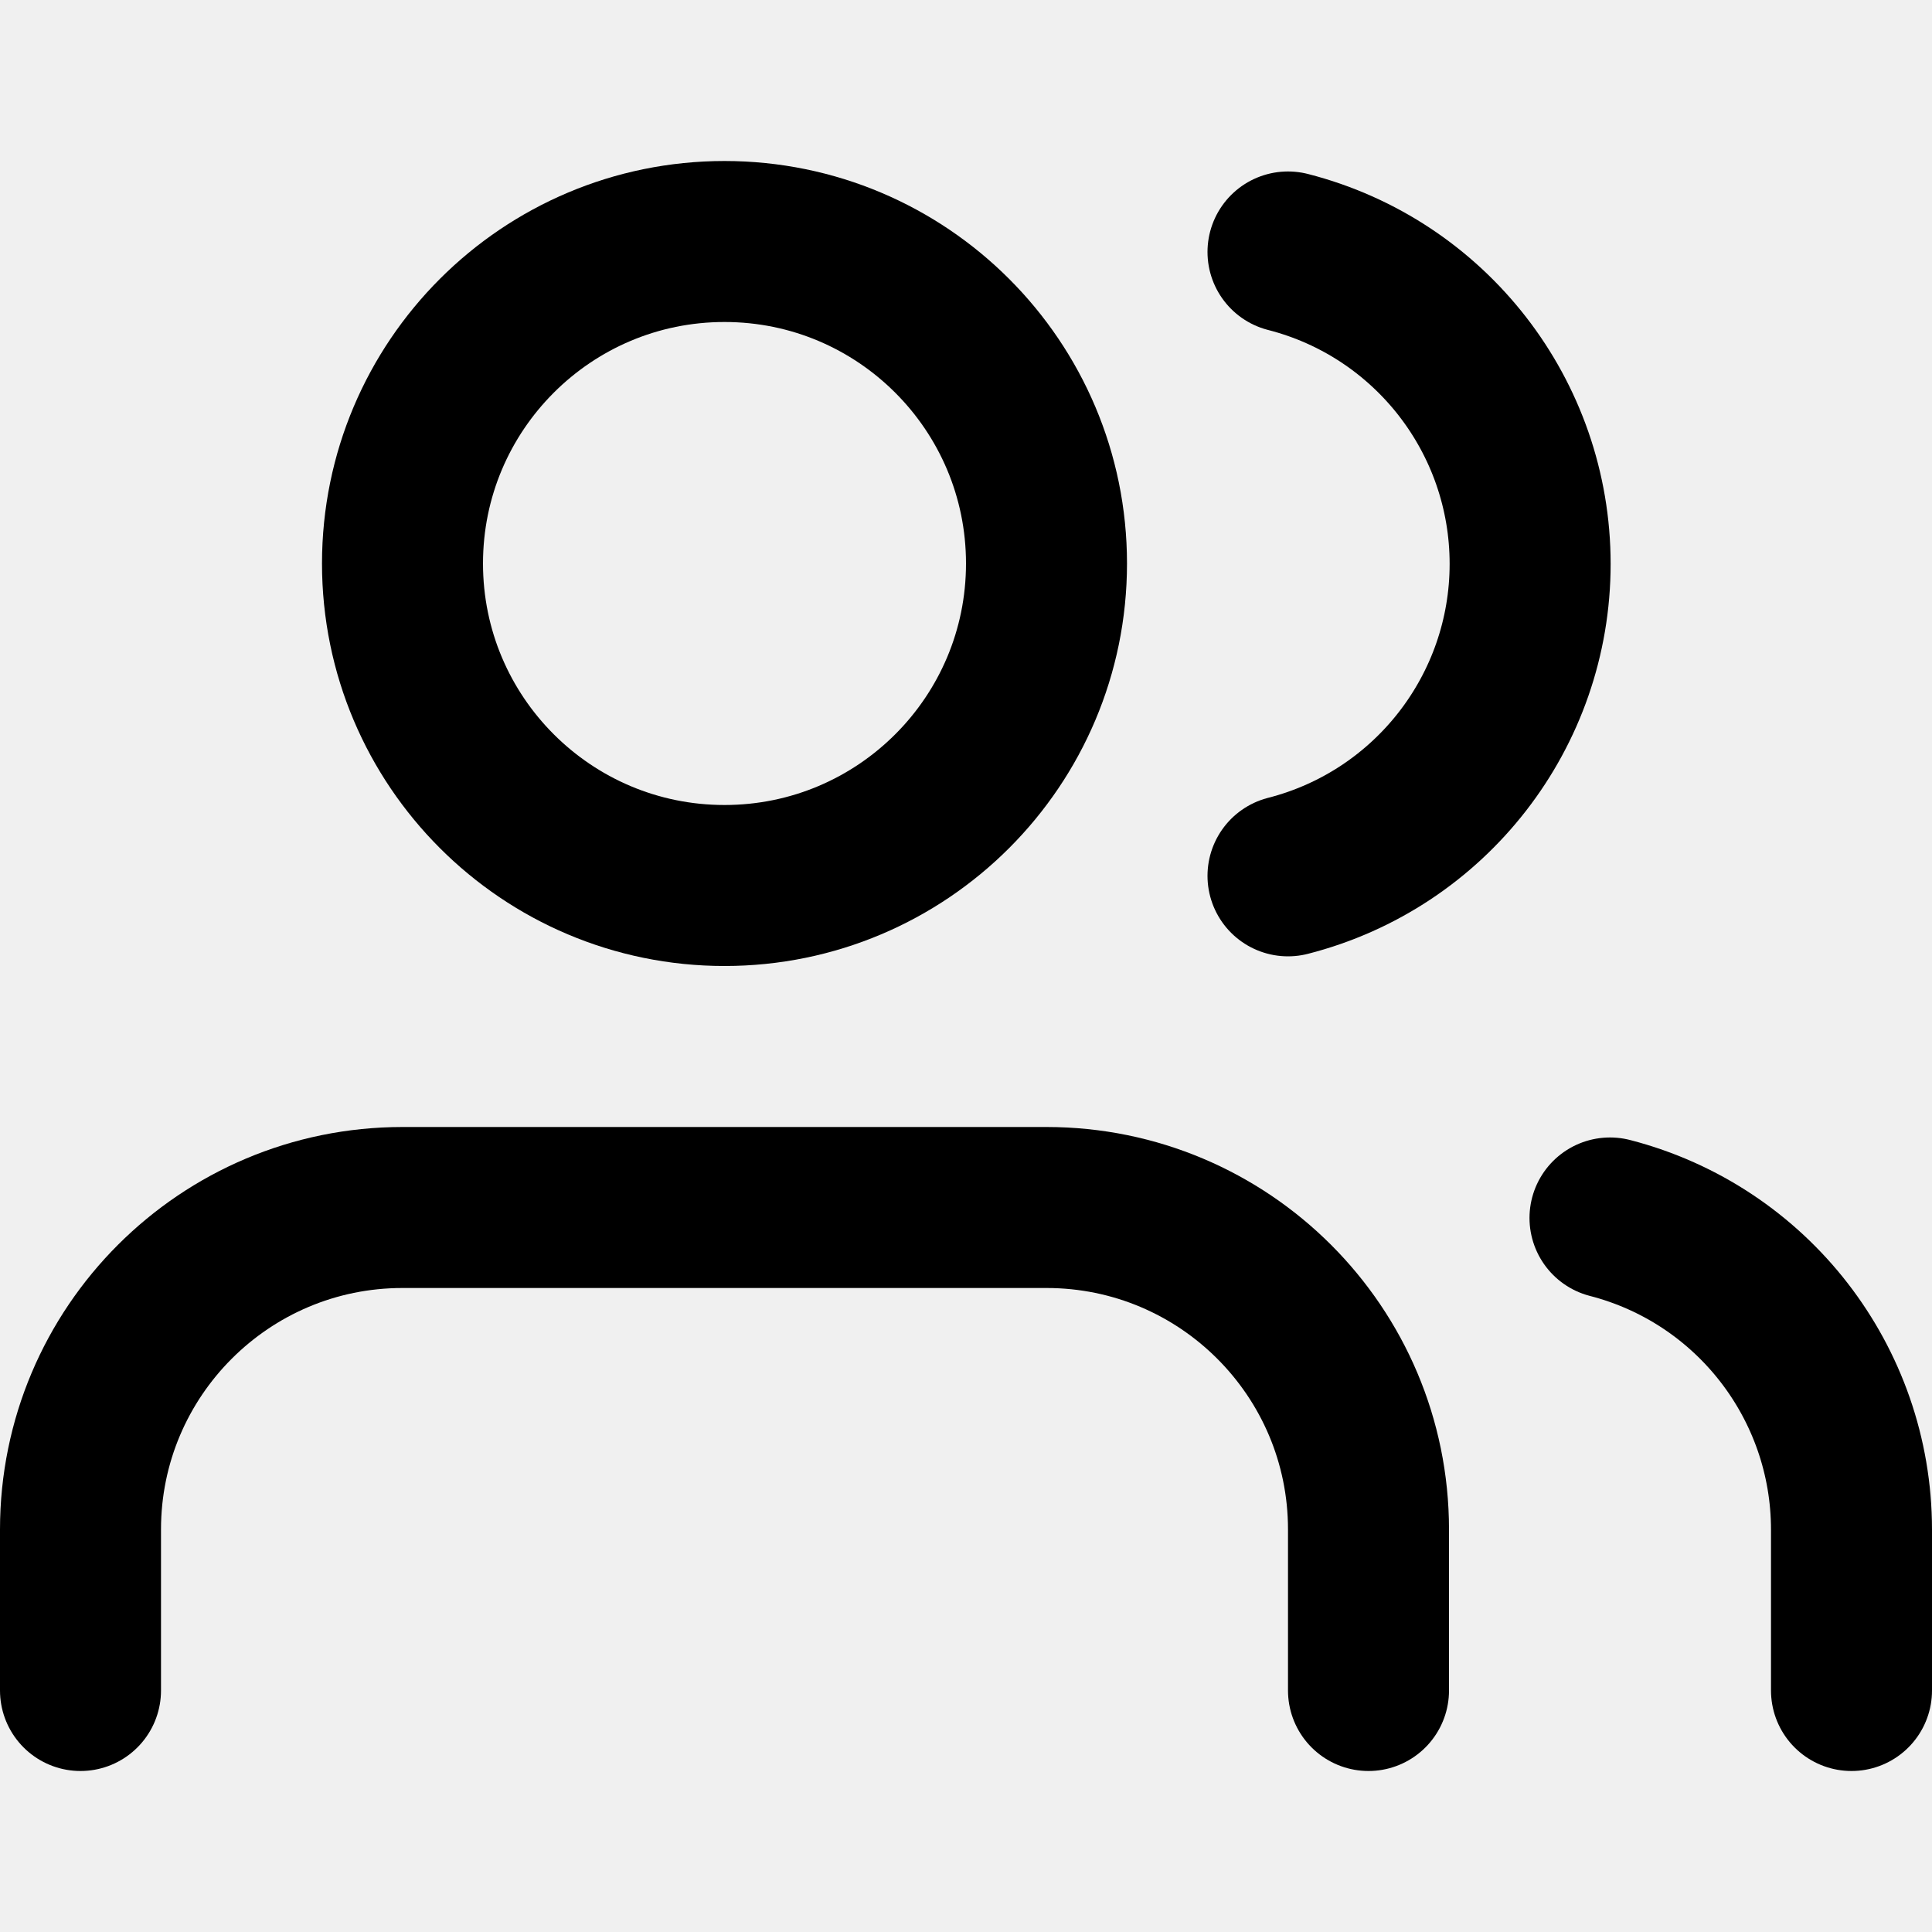
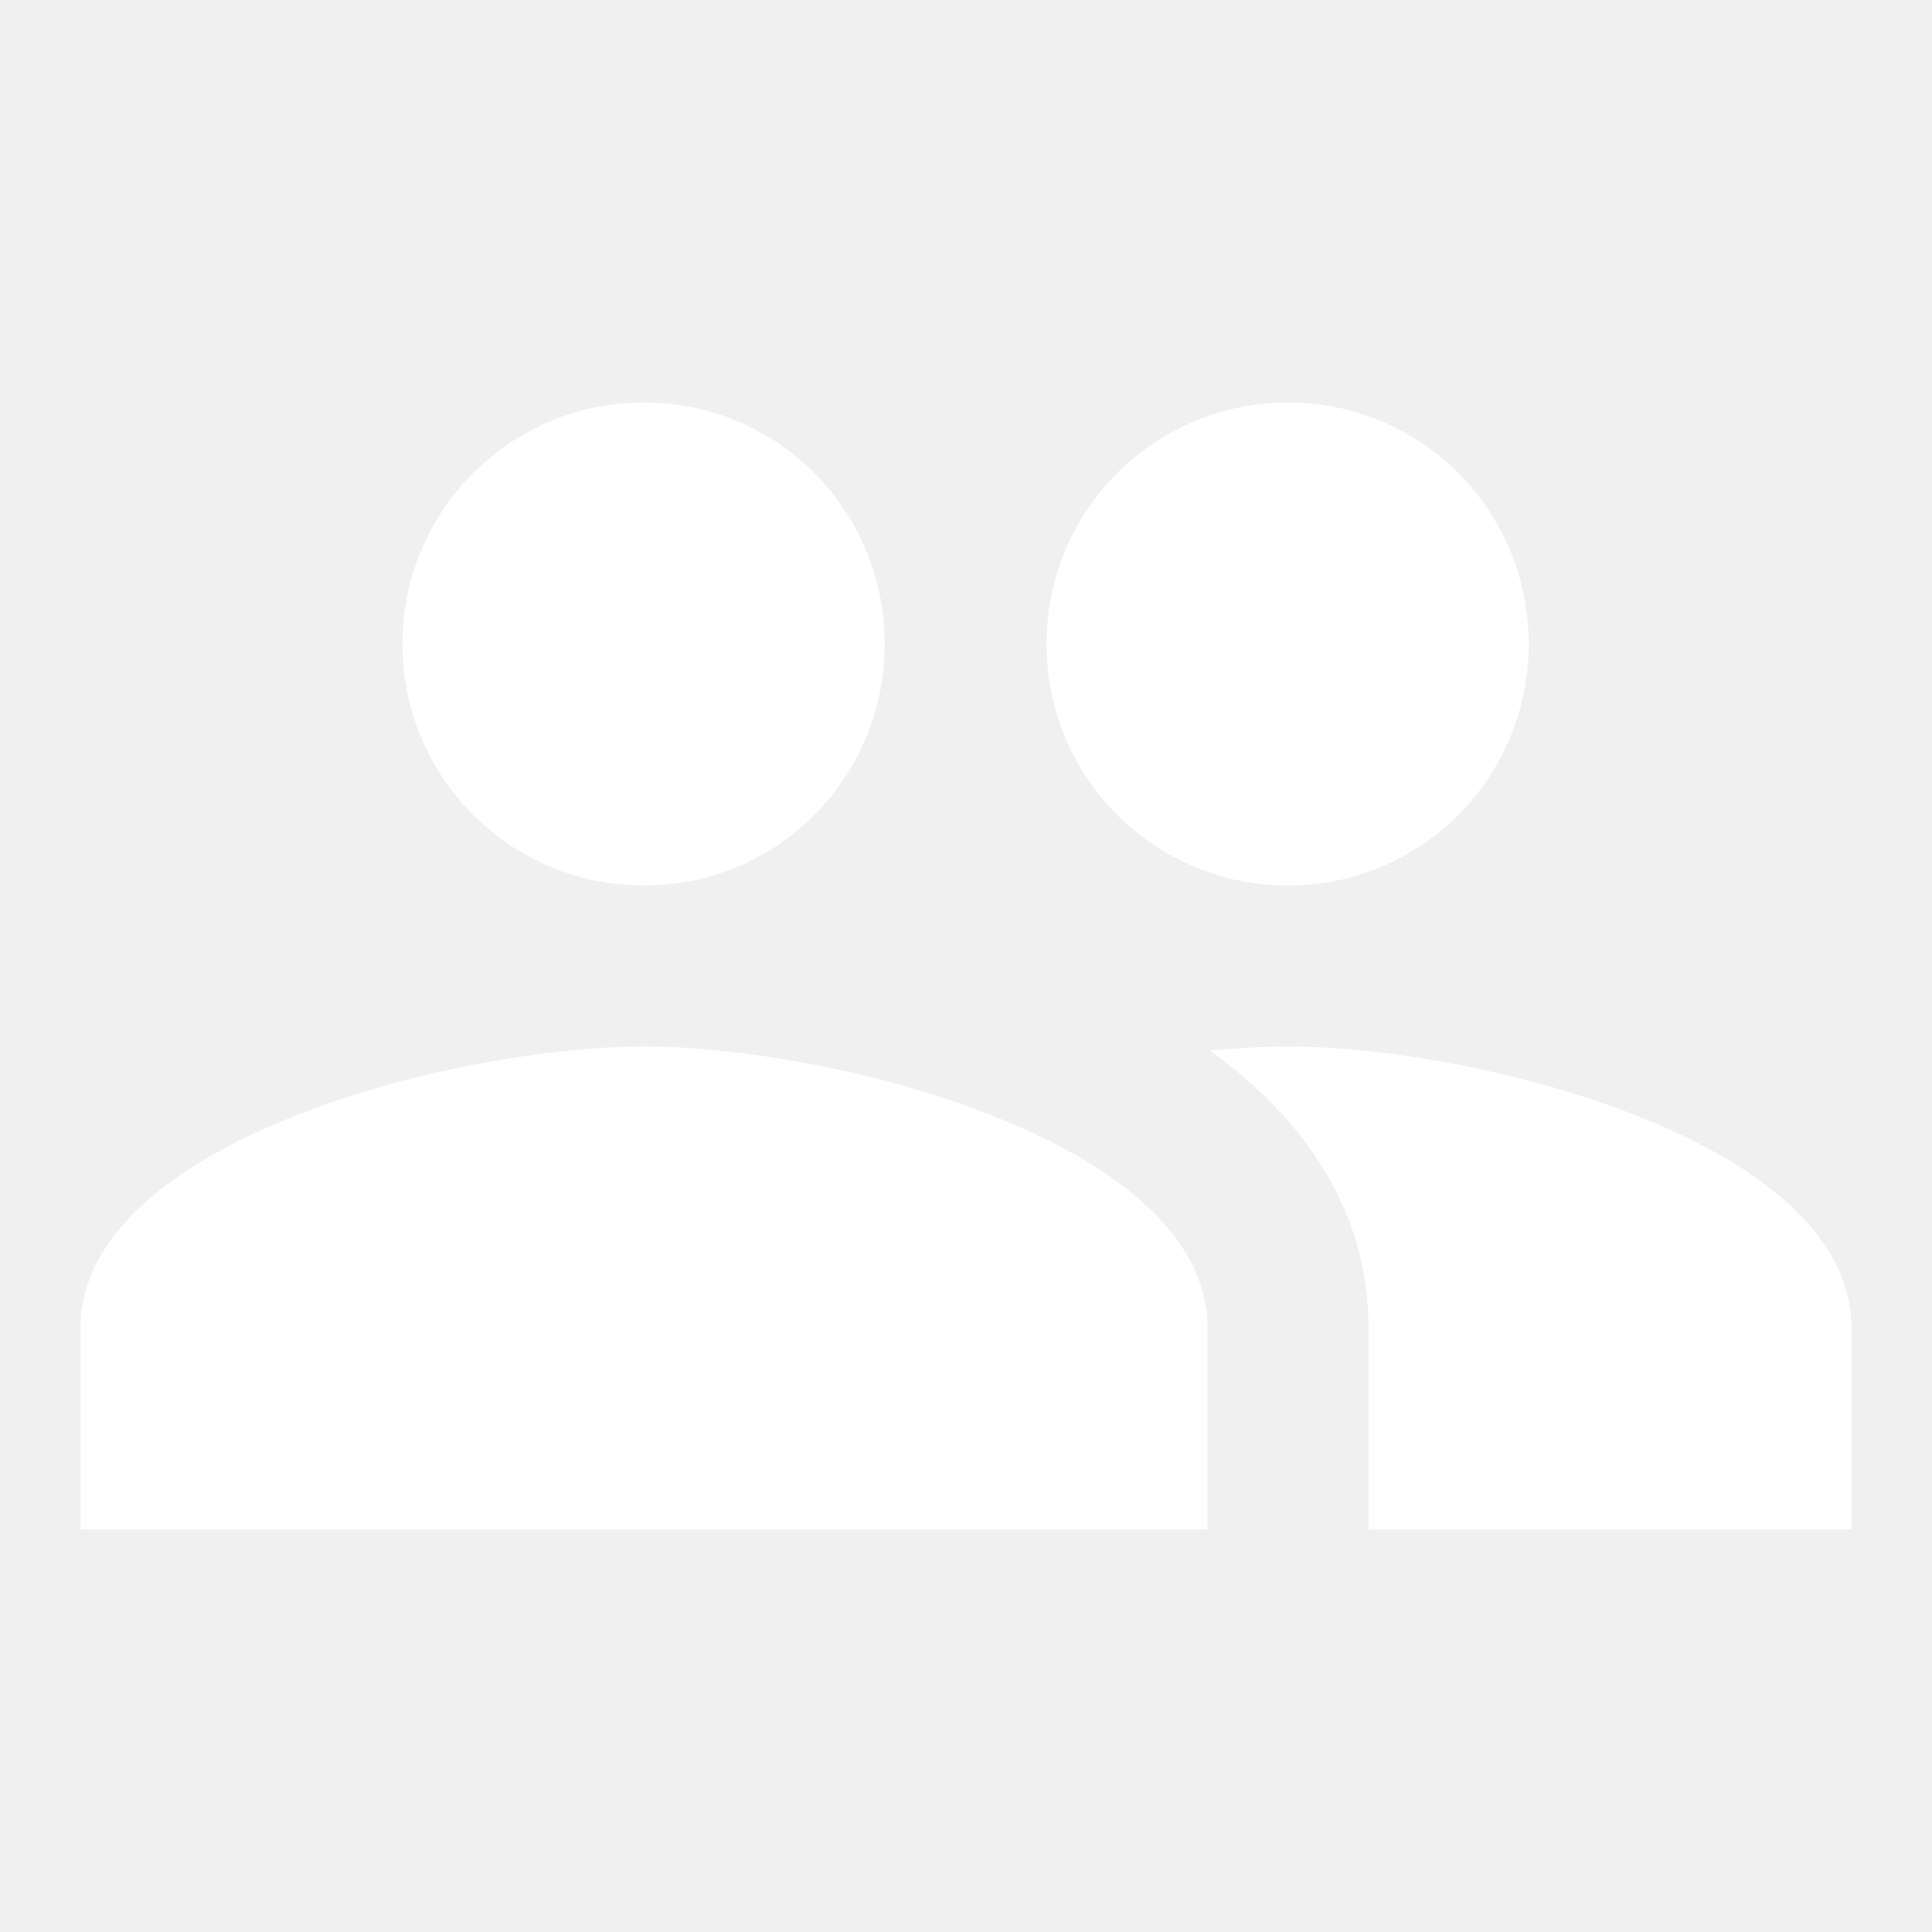
- <svg xmlns="http://www.w3.org/2000/svg" viewBox="0 0 24 24" fill="none" stroke="currentColor" stroke-width="2" stroke-linecap="round" stroke-linejoin="round">
-   <path d="M17 21v-2a4 4 0 0 0-4-4H5a4 4 0 0 0-4 4v2" />
-   <circle cx="9" cy="7" r="4" />
-   <path d="M23 21v-2a4 4 0 0 0-3-3.87" />
-   <path d="M16 3.13a4 4 0 0 1 0 7.75" />
+ <svg xmlns="http://www.w3.org/2000/svg" viewBox="0 0 24 24">
+   <path fill="#FFFFFF" d="M16 11c1.66 0 2.99-1.34 2.99-3S17.66 5 16 5c-1.66 0-3 1.34-3 3s1.34 3 3 3zm-8 0c1.66 0 2.99-1.34 2.99-3S9.66 5 8 5C6.34 5 5 6.34 5 8s1.34 3 3 3zm0 2c-2.33 0-7 1.17-7 3.5V19h14v-2.5c0-2.33-4.67-3.5-7-3.5zm8 0c-.29 0-.62.02-.97.05 1.16.84 1.97 1.97 1.97 3.45V19h6v-2.5c0-2.33-4.67-3.5-7-3.5z" />
</svg>
